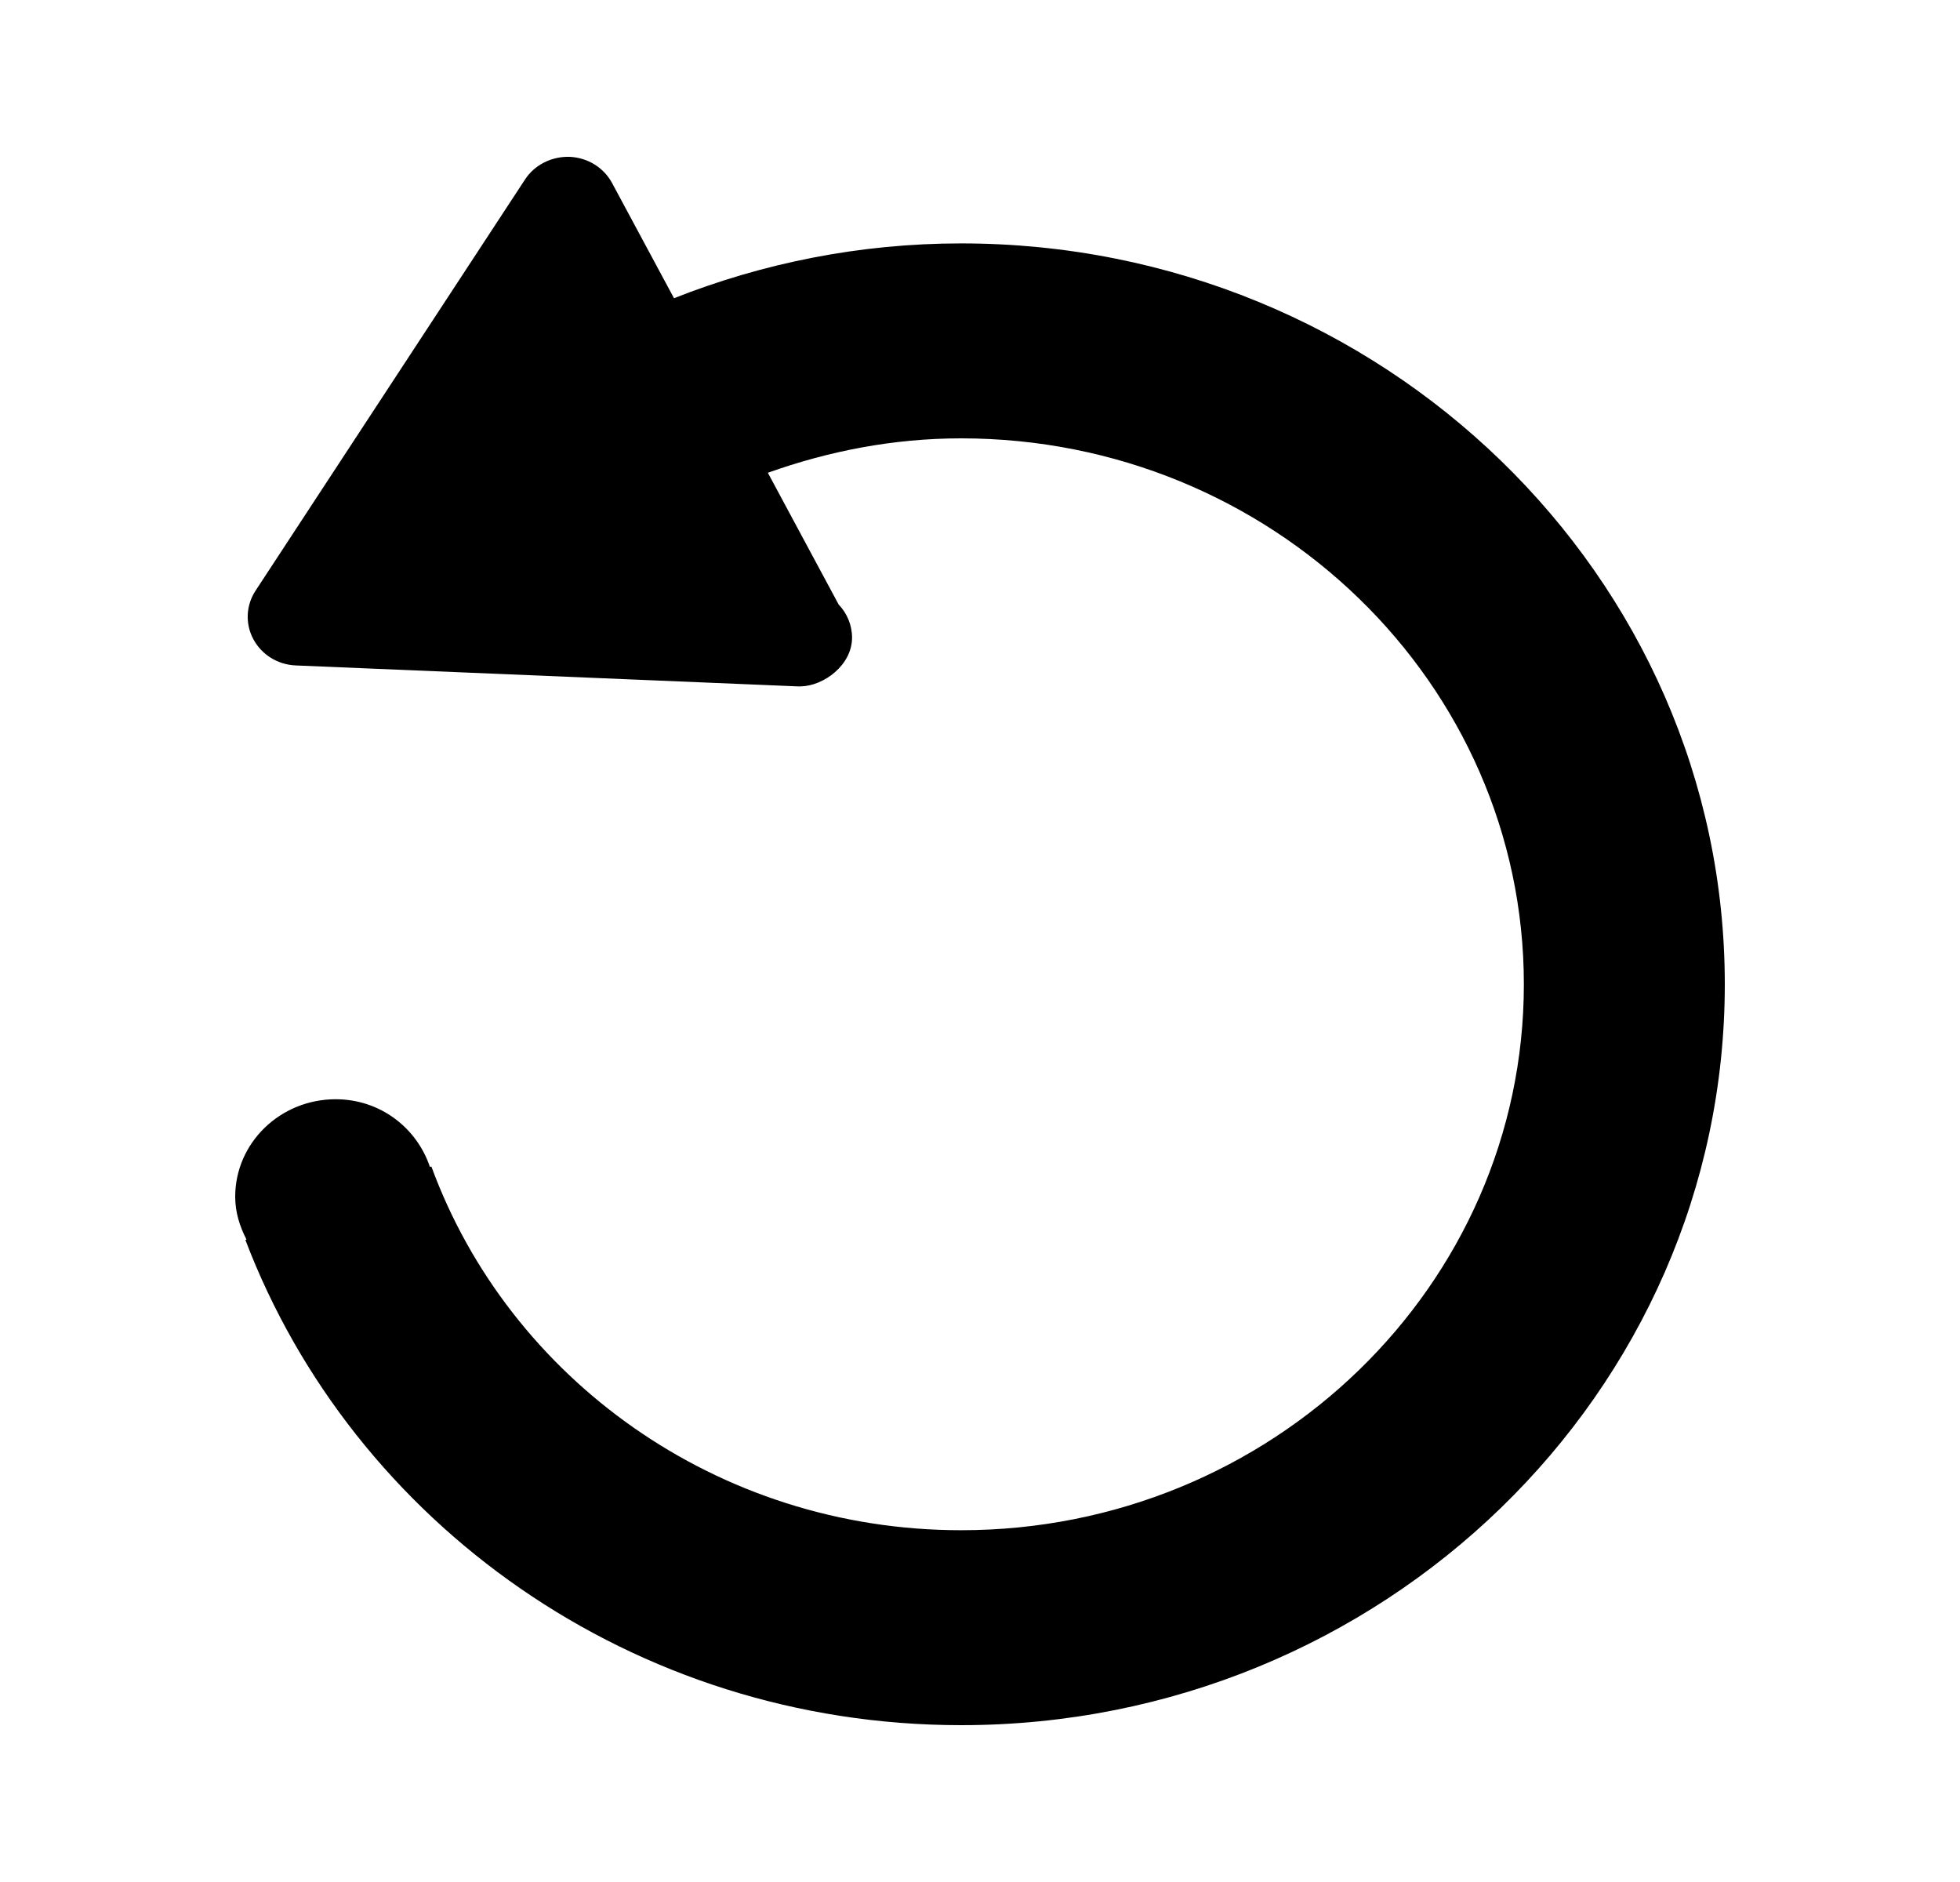
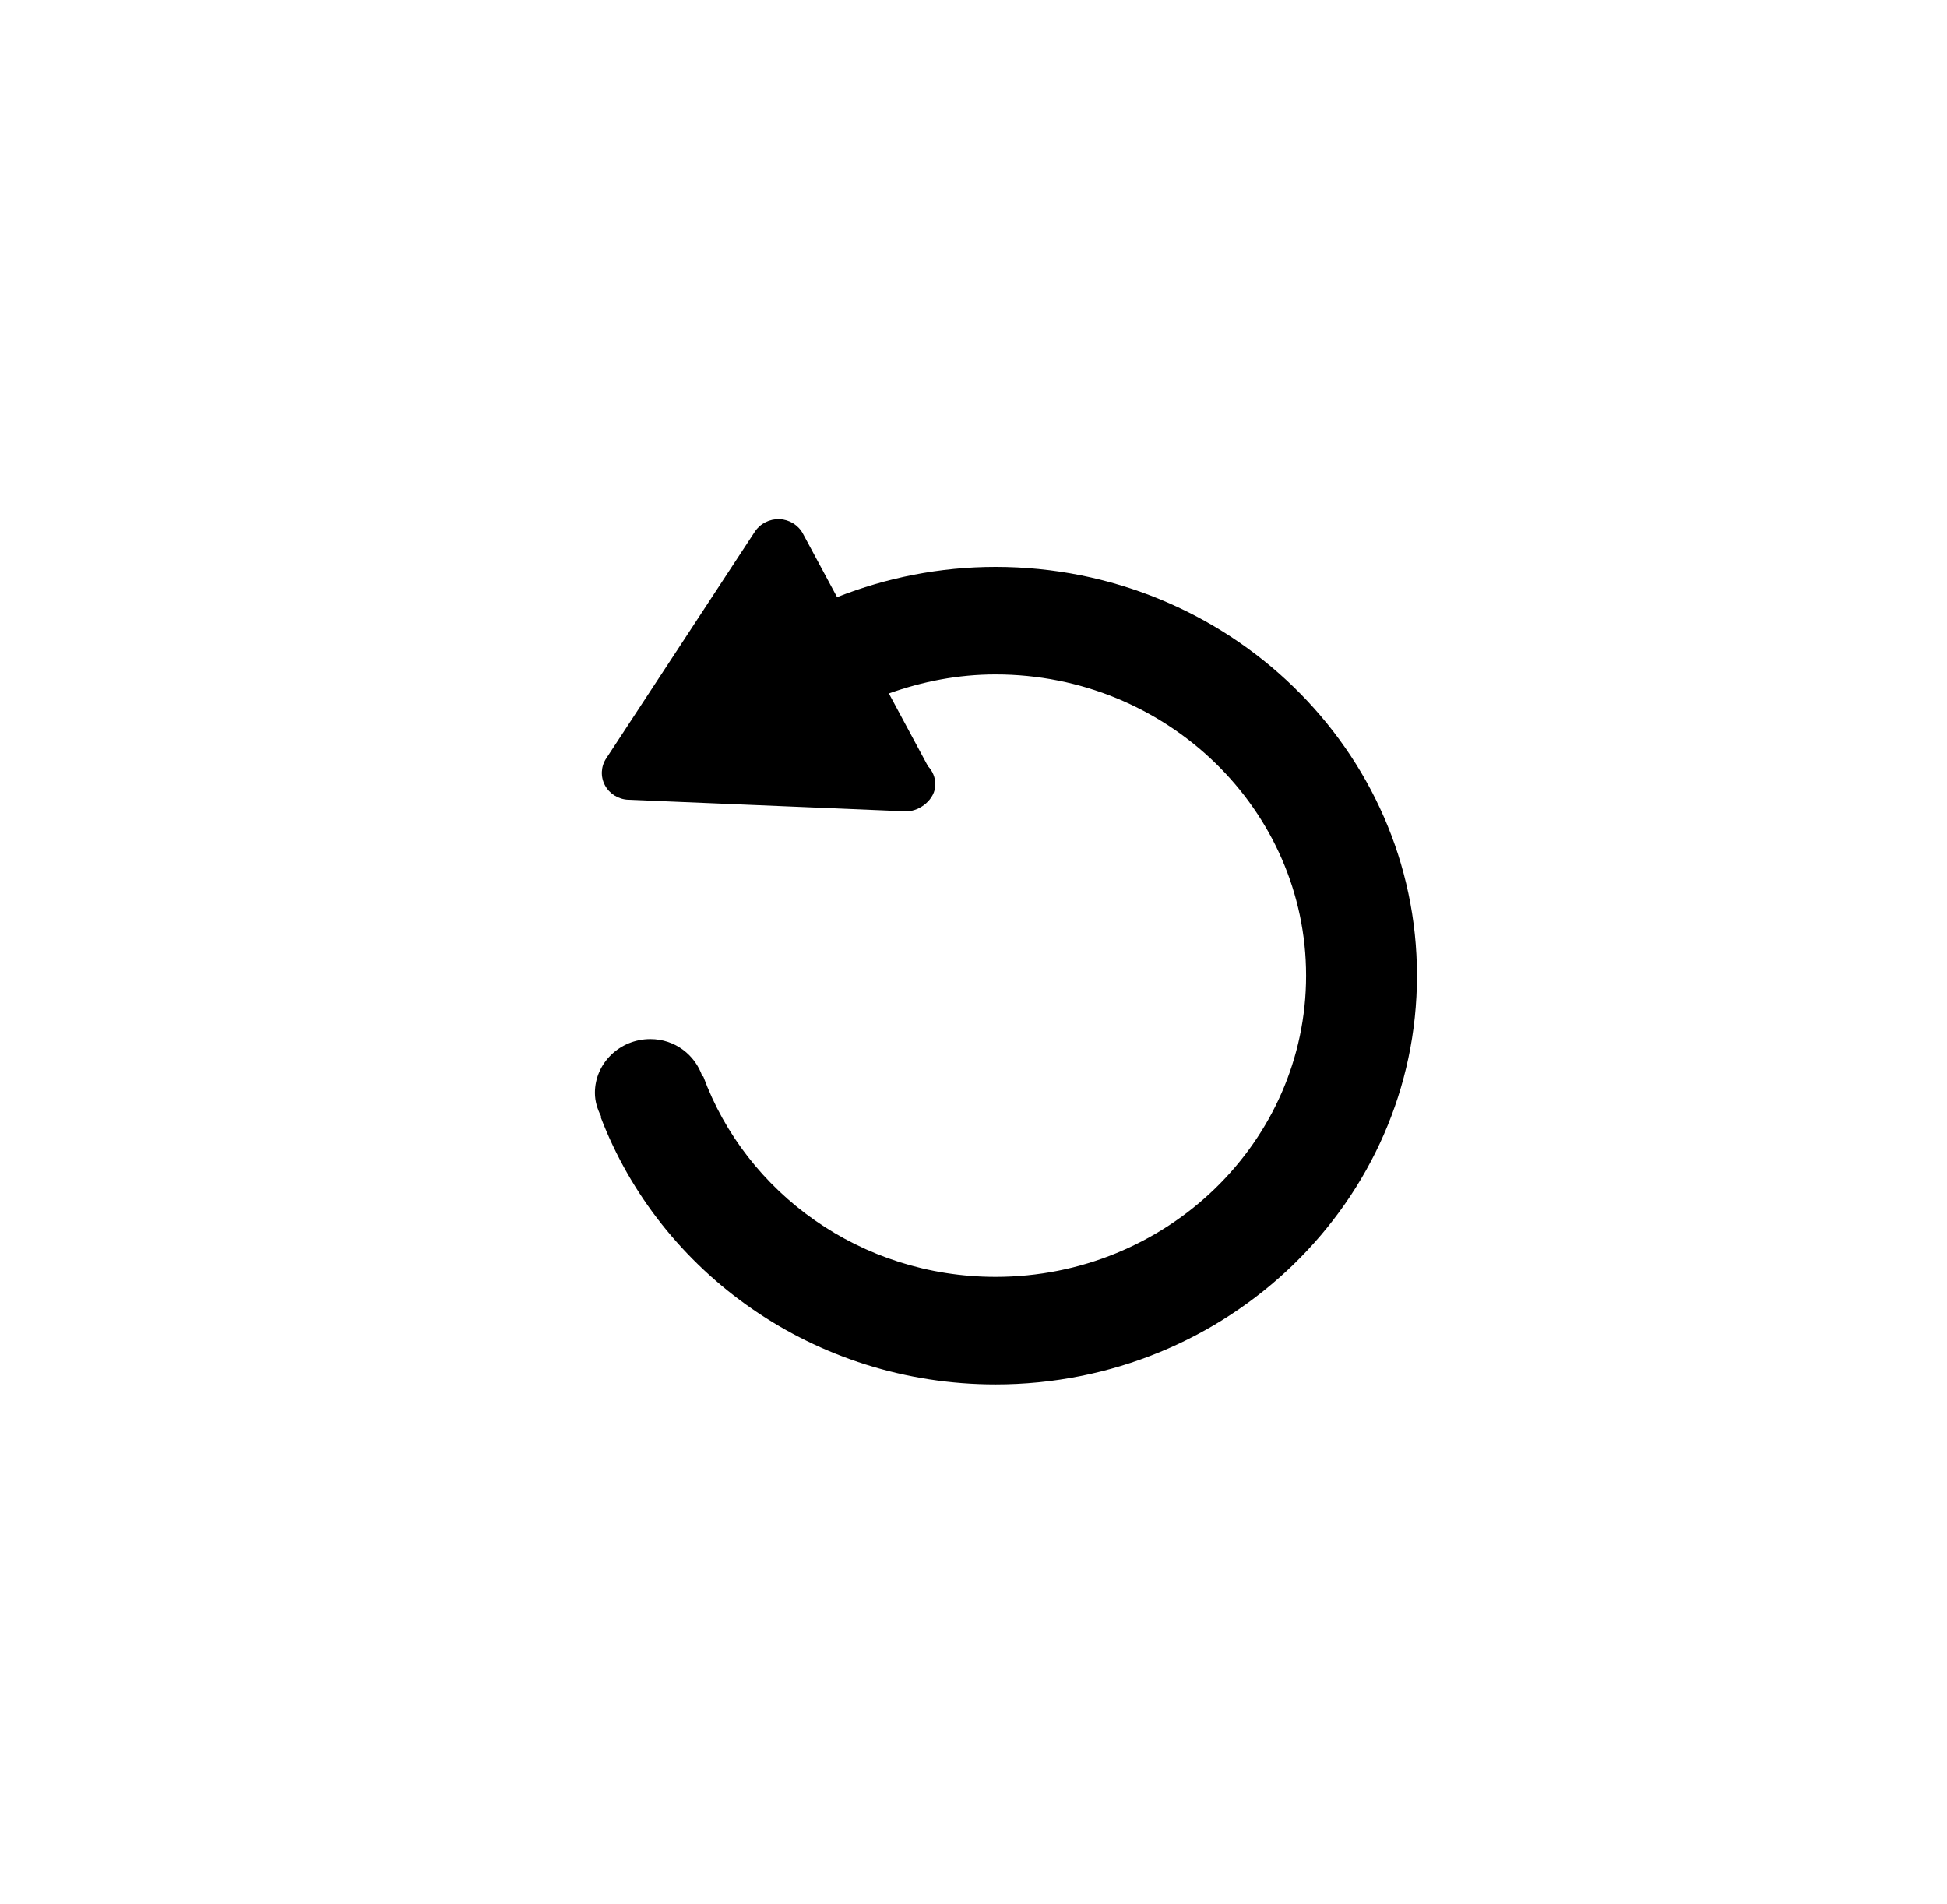
- <svg xmlns="http://www.w3.org/2000/svg" width="25" height="24" viewBox="0 0 25 24" fill="none">
-   <path d="M3.13 15.812C4.503 19.418 8.072 22 12.26 22C17.63 22 22 17.762 22 12.552C22 7.342 17.63 3.104 12.26 3.104C10.964 3.104 9.729 3.356 8.597 3.803L7.807 2.334C7.701 2.137 7.495 2.01 7.266 2C7.039 1.993 6.821 2.1 6.698 2.287L3.26 7.532C3.137 7.719 3.126 7.956 3.232 8.152C3.338 8.35 3.544 8.477 3.773 8.486L10.174 8.753C10.183 8.753 10.192 8.753 10.201 8.753H10.214C10.51 8.747 10.868 8.479 10.868 8.132C10.868 7.969 10.803 7.82 10.697 7.709L9.794 6.029C10.565 5.754 11.391 5.59 12.26 5.59C16.218 5.59 19.437 8.713 19.437 12.552C19.437 16.391 16.218 19.514 12.26 19.514C9.143 19.514 6.491 17.574 5.502 14.875L5.484 14.882C5.317 14.384 4.851 14.018 4.281 14.018C3.574 14.018 3 14.575 3 15.261C3 15.46 3.058 15.64 3.144 15.807L3.13 15.812Z" fill="currentColor" />
+ <svg xmlns="http://www.w3.org/2000/svg" width="45" height="44" viewBox="0 0 45 44" fill="none">
+   <path d="M13.88 25.812C15.253 29.418 18.822 32 23.01 32C28.38 32 32.75 27.762 32.75 22.552C32.75 17.342 28.38 13.104 23.01 13.104C21.714 13.104 20.479 13.356 19.347 13.803L18.557 12.334C18.451 12.137 18.245 12.01 18.017 12C17.789 11.992 17.571 12.101 17.448 12.287L14.01 17.532C13.887 17.719 13.877 17.956 13.982 18.152C14.088 18.35 14.294 18.477 14.523 18.486L20.924 18.753C20.933 18.753 20.942 18.753 20.951 18.753H20.965C21.26 18.747 21.618 18.479 21.618 18.132C21.618 17.969 21.553 17.82 21.447 17.709L20.544 16.029C21.315 15.754 22.141 15.589 23.01 15.589C26.968 15.589 30.187 18.713 30.187 22.552C30.187 26.391 26.968 29.514 23.01 29.514C19.893 29.514 17.241 27.574 16.252 24.875L16.234 24.882C16.067 24.384 15.601 24.018 15.031 24.018C14.324 24.018 13.75 24.575 13.75 25.261C13.75 25.46 13.809 25.64 13.894 25.807L13.88 25.812Z" fill="currentColor" />
</svg>
